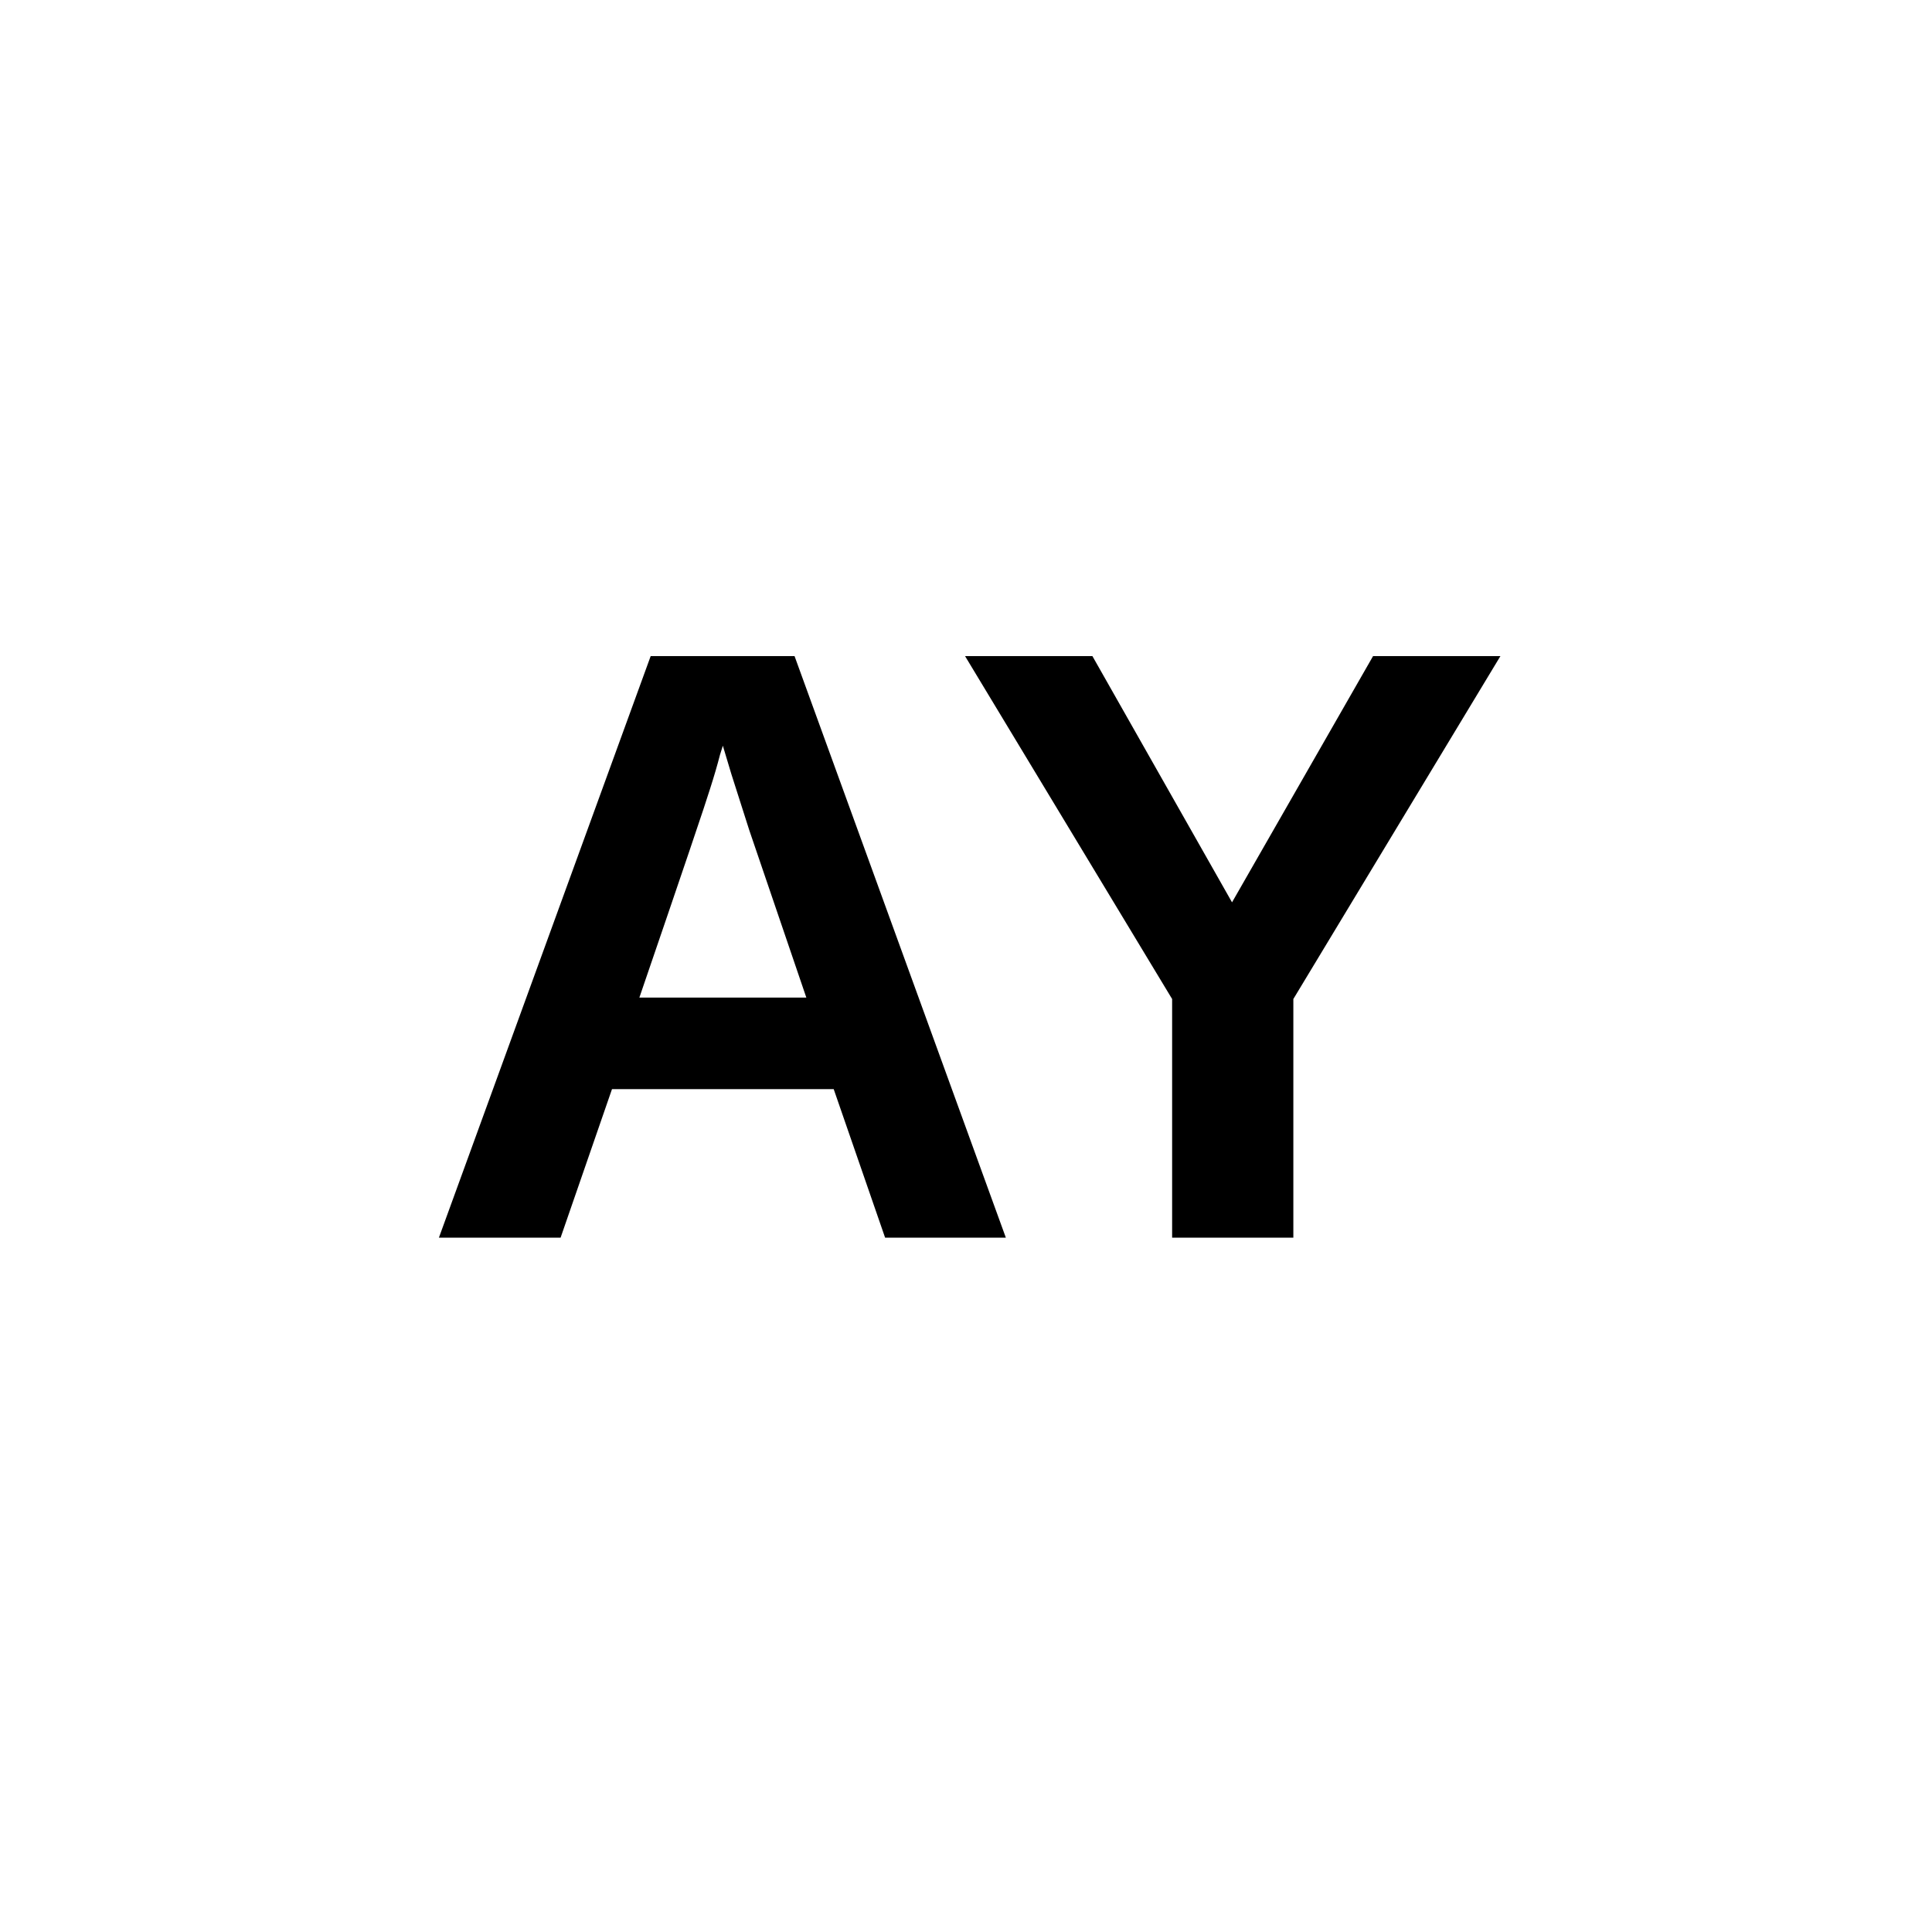
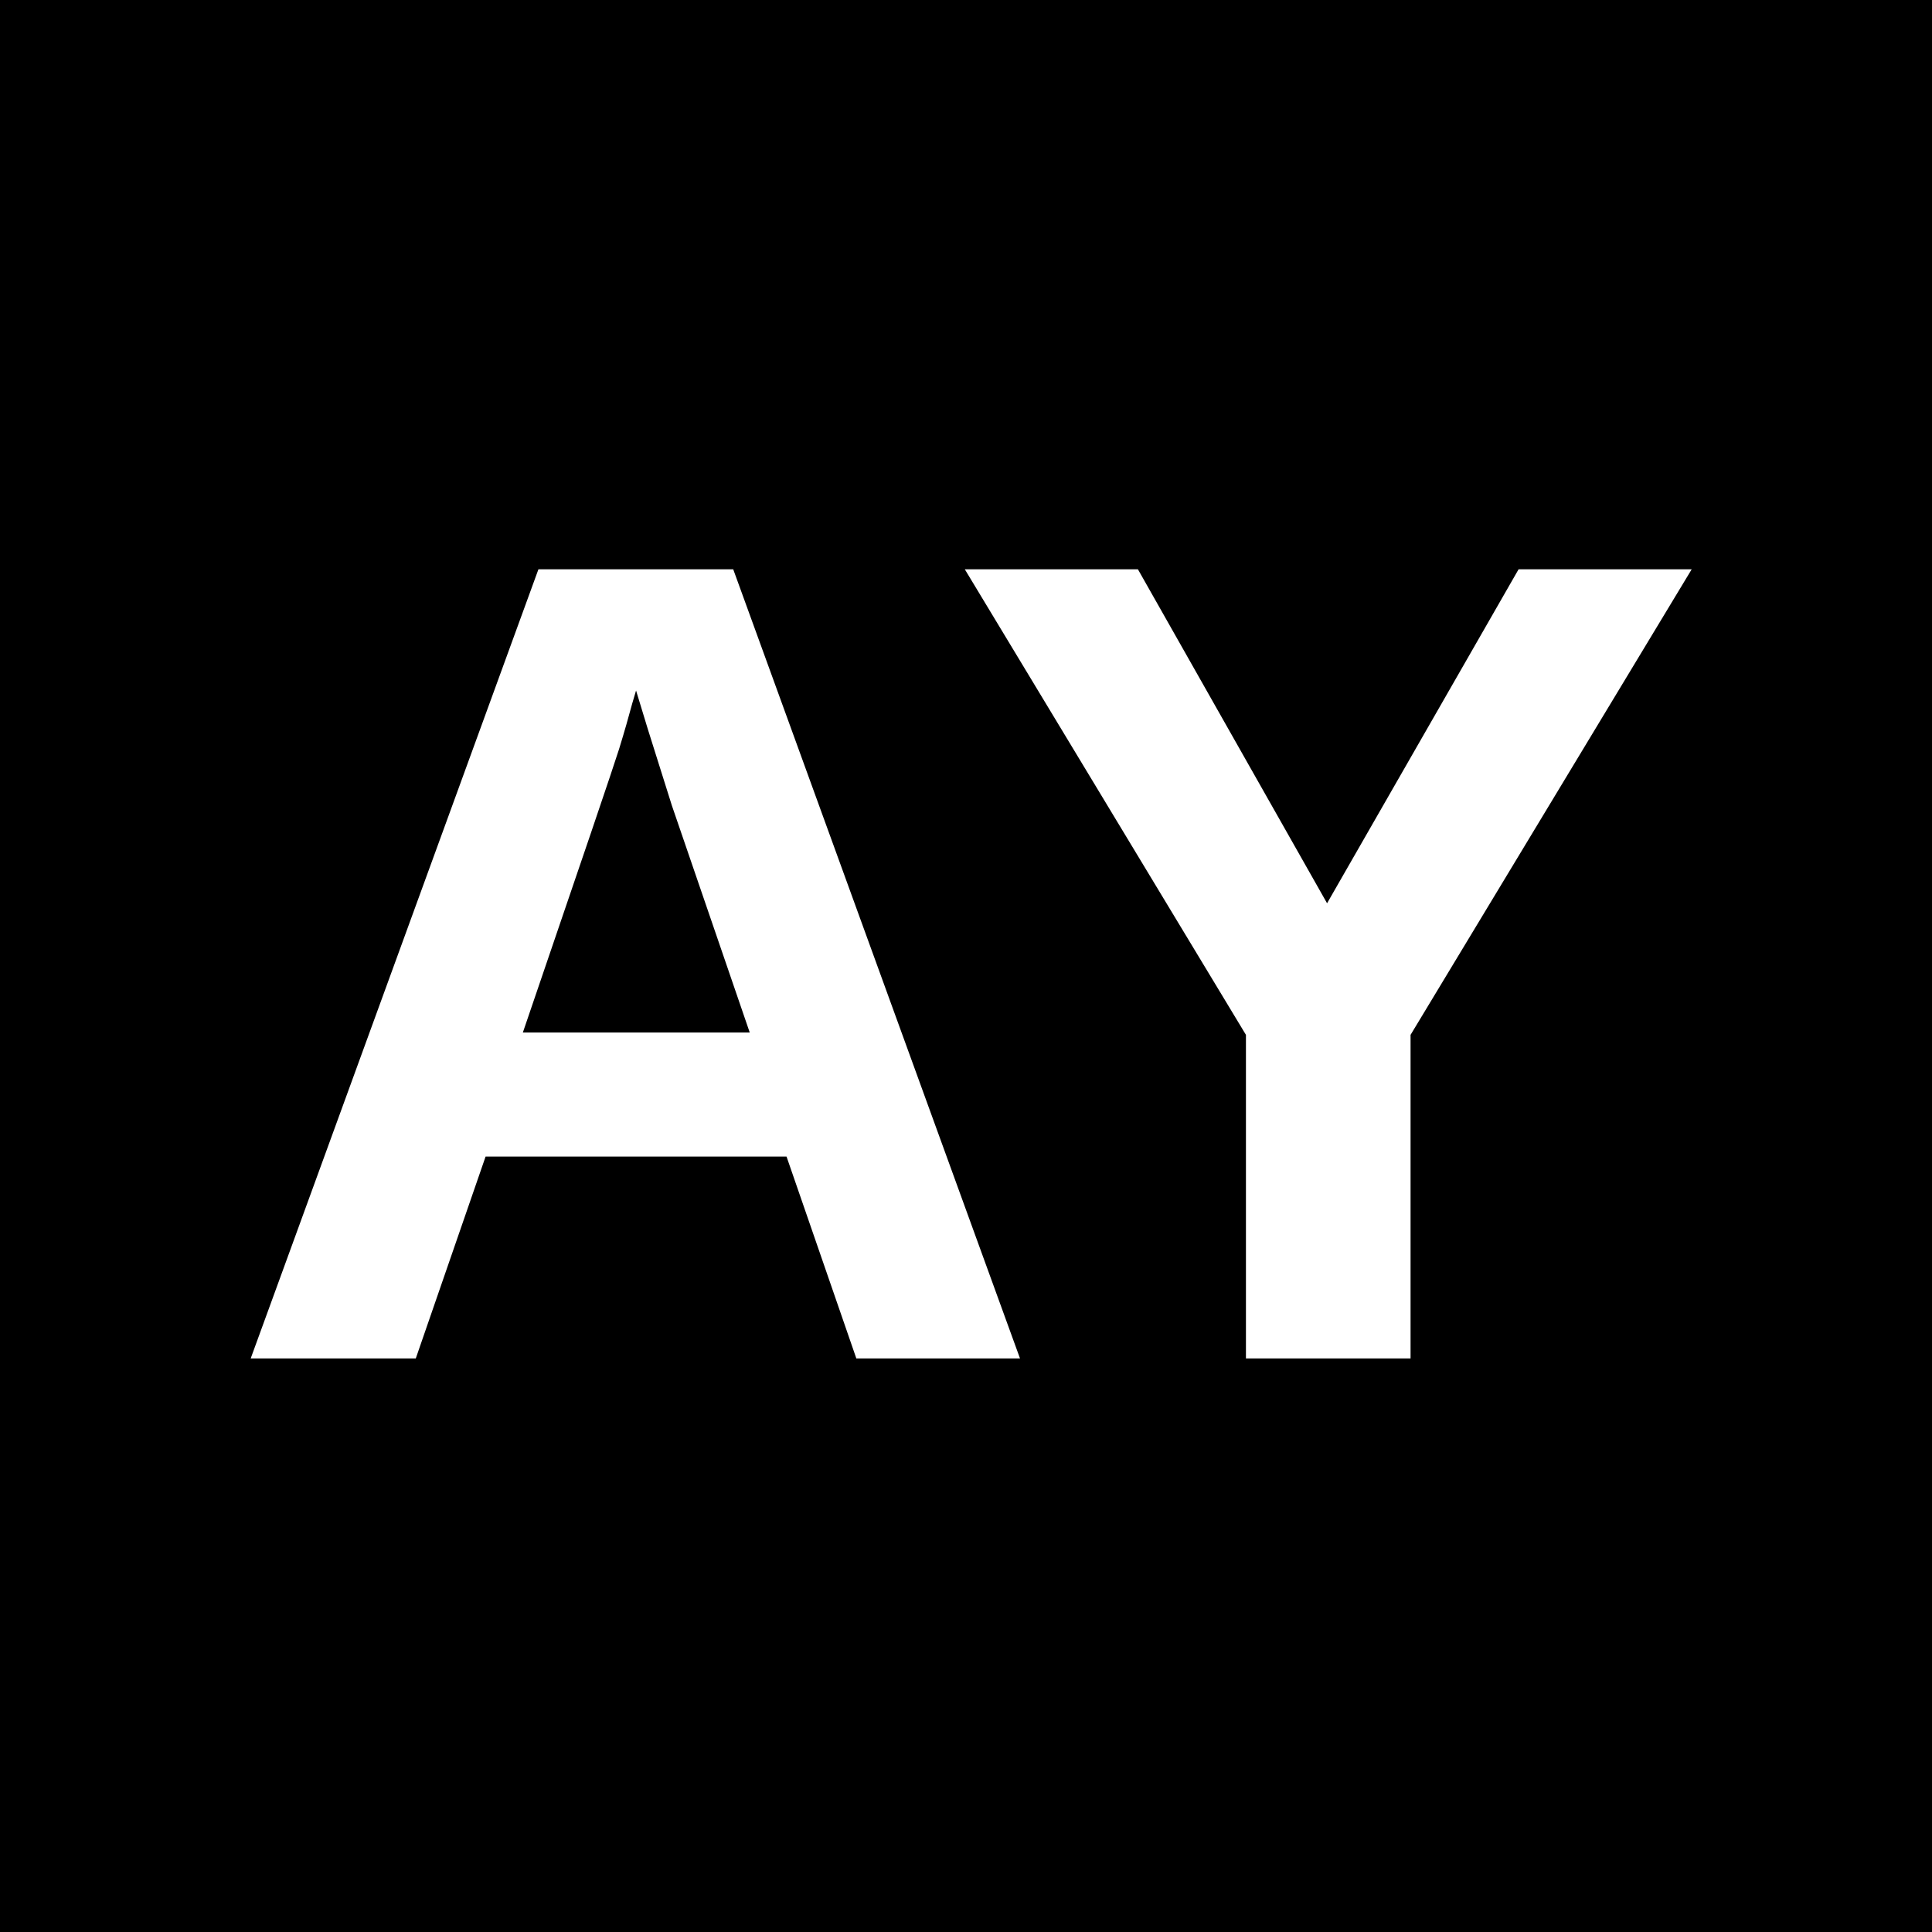
<svg xmlns="http://www.w3.org/2000/svg" viewBox="0 0 64 64">
-   <rect width="64" height="64" fill="#ffffff" />
-   <text x="32" y="41" text-anchor="middle" font-family="Arial, Helvetica, sans-serif" font-size="28" font-weight="700" fill="#000000">AY</text>
+   <rect width="64" height="64" fill="#000000" />
+   <text x="32" y="45" text-anchor="middle" font-family="Arial, Helvetica, sans-serif" font-size="38" font-weight="700" fill="#ffffff">AY</text>
</svg>
